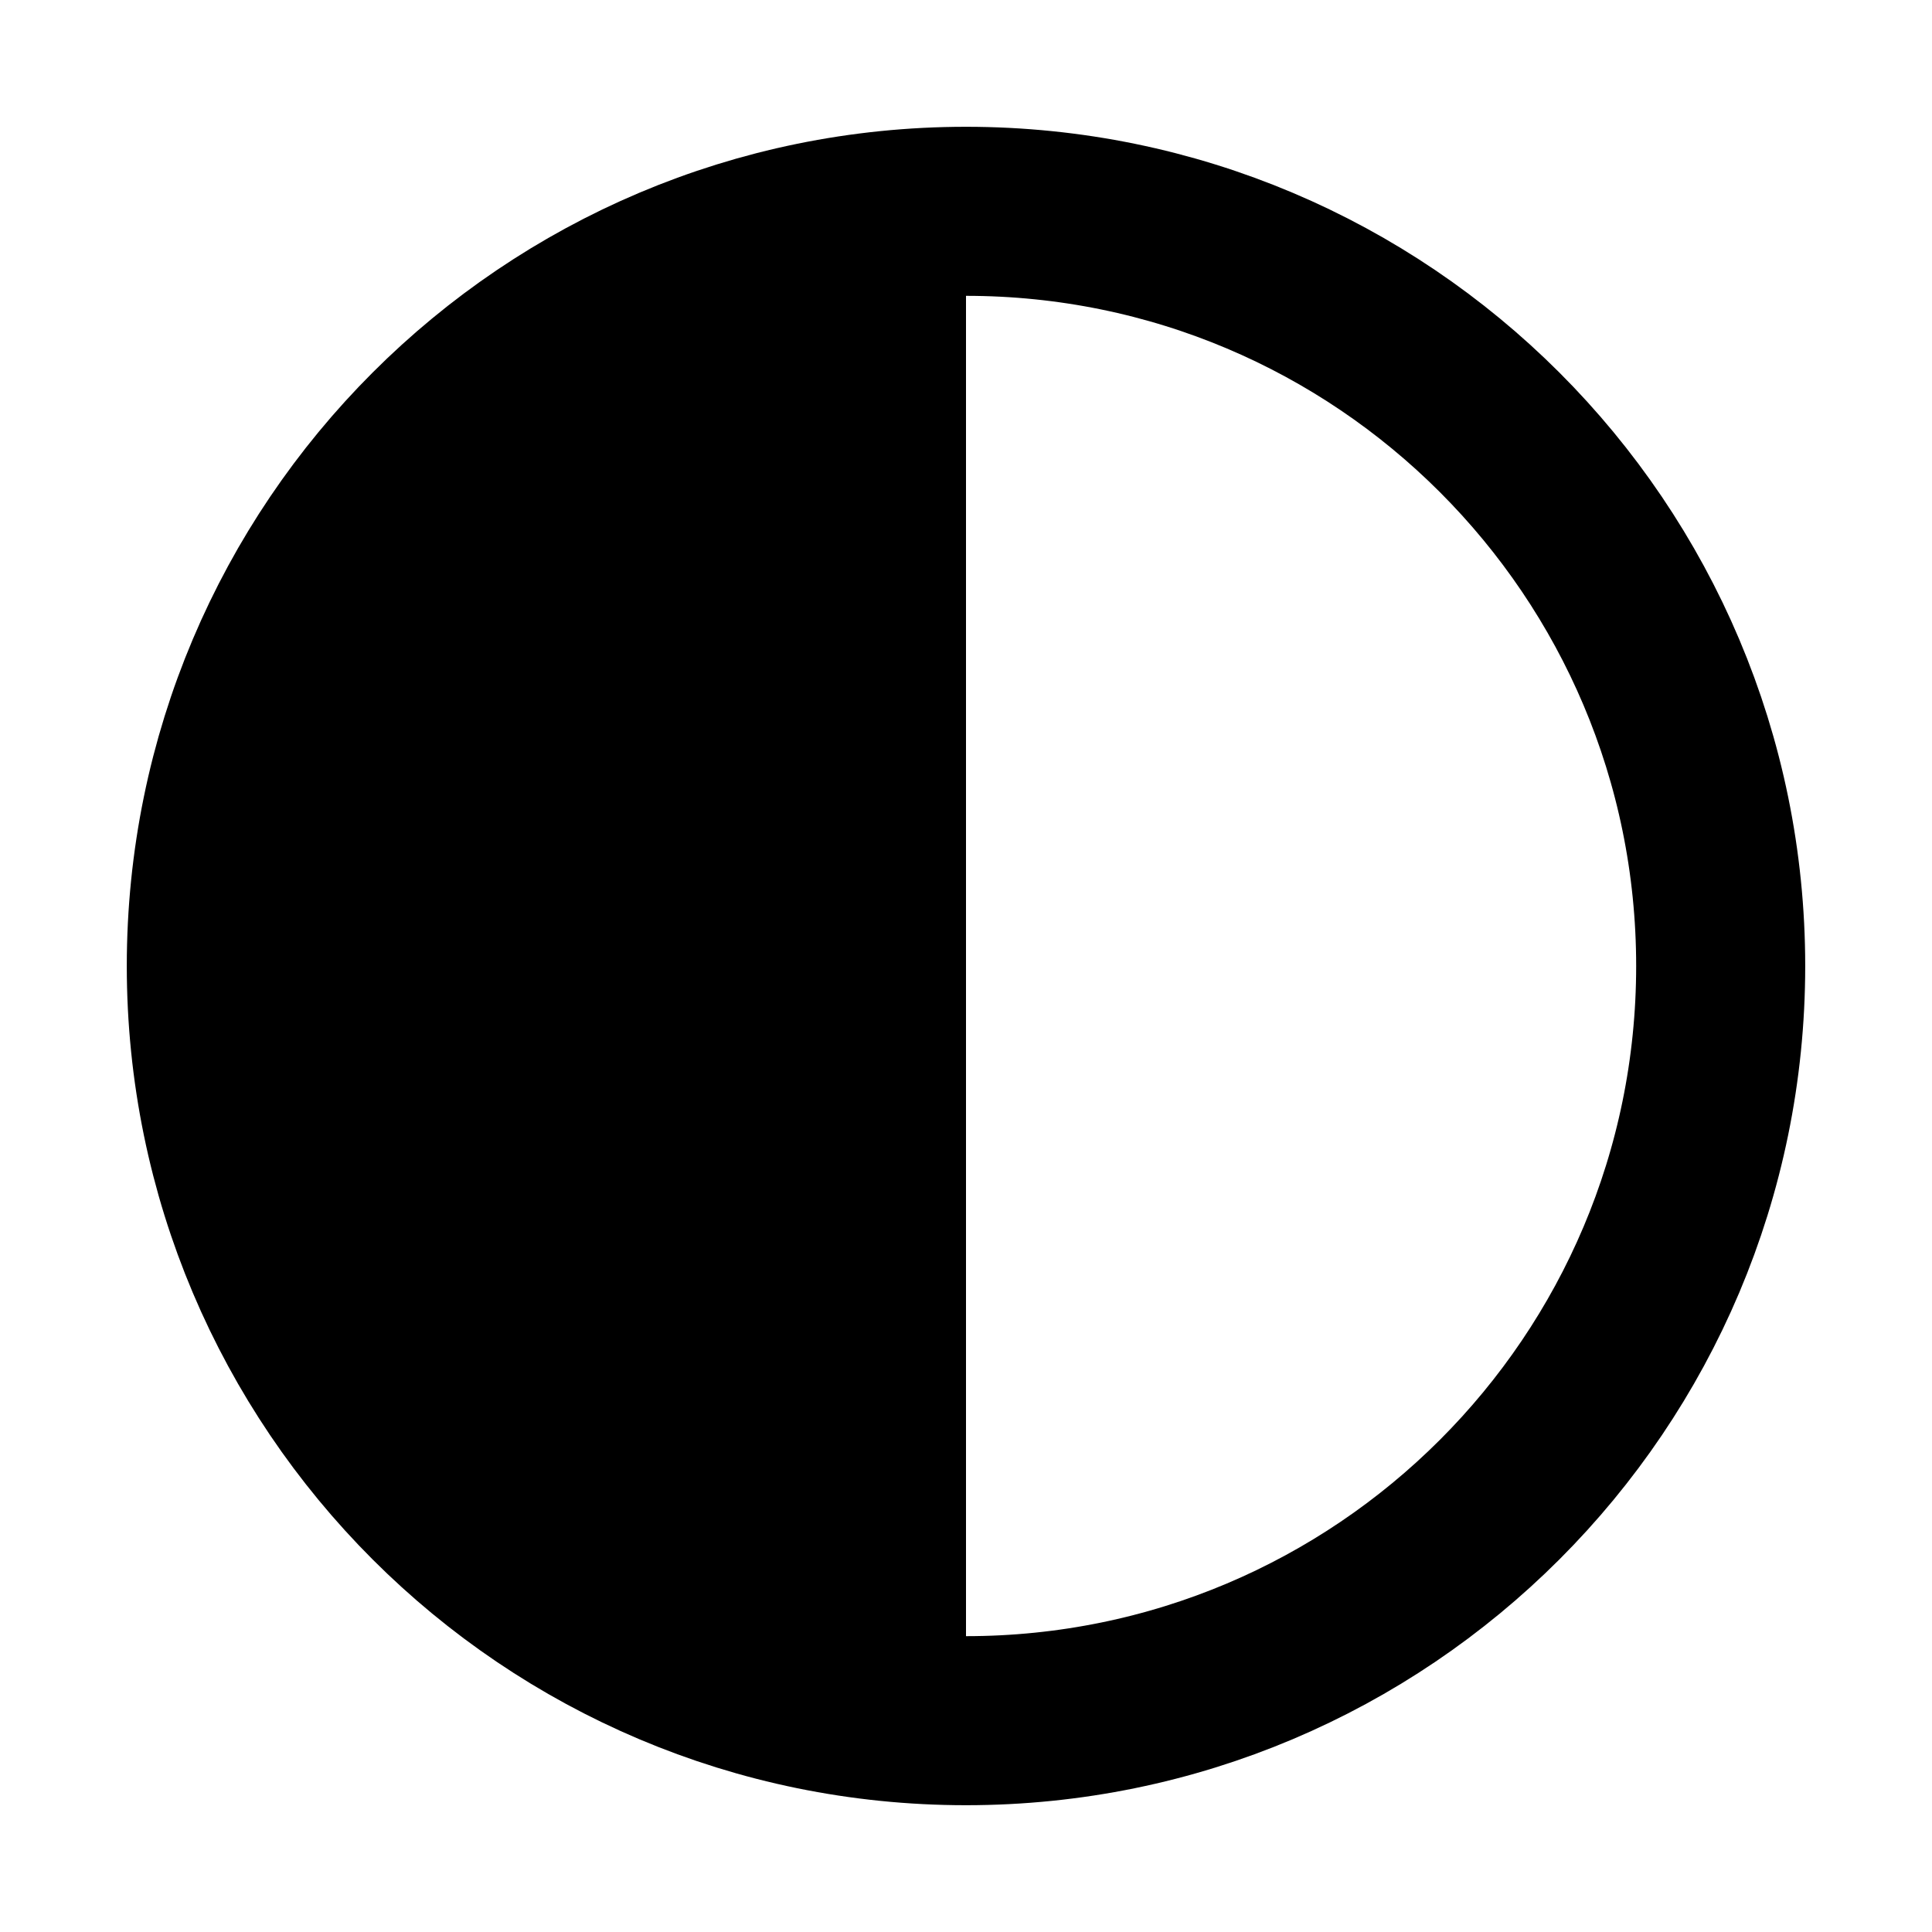
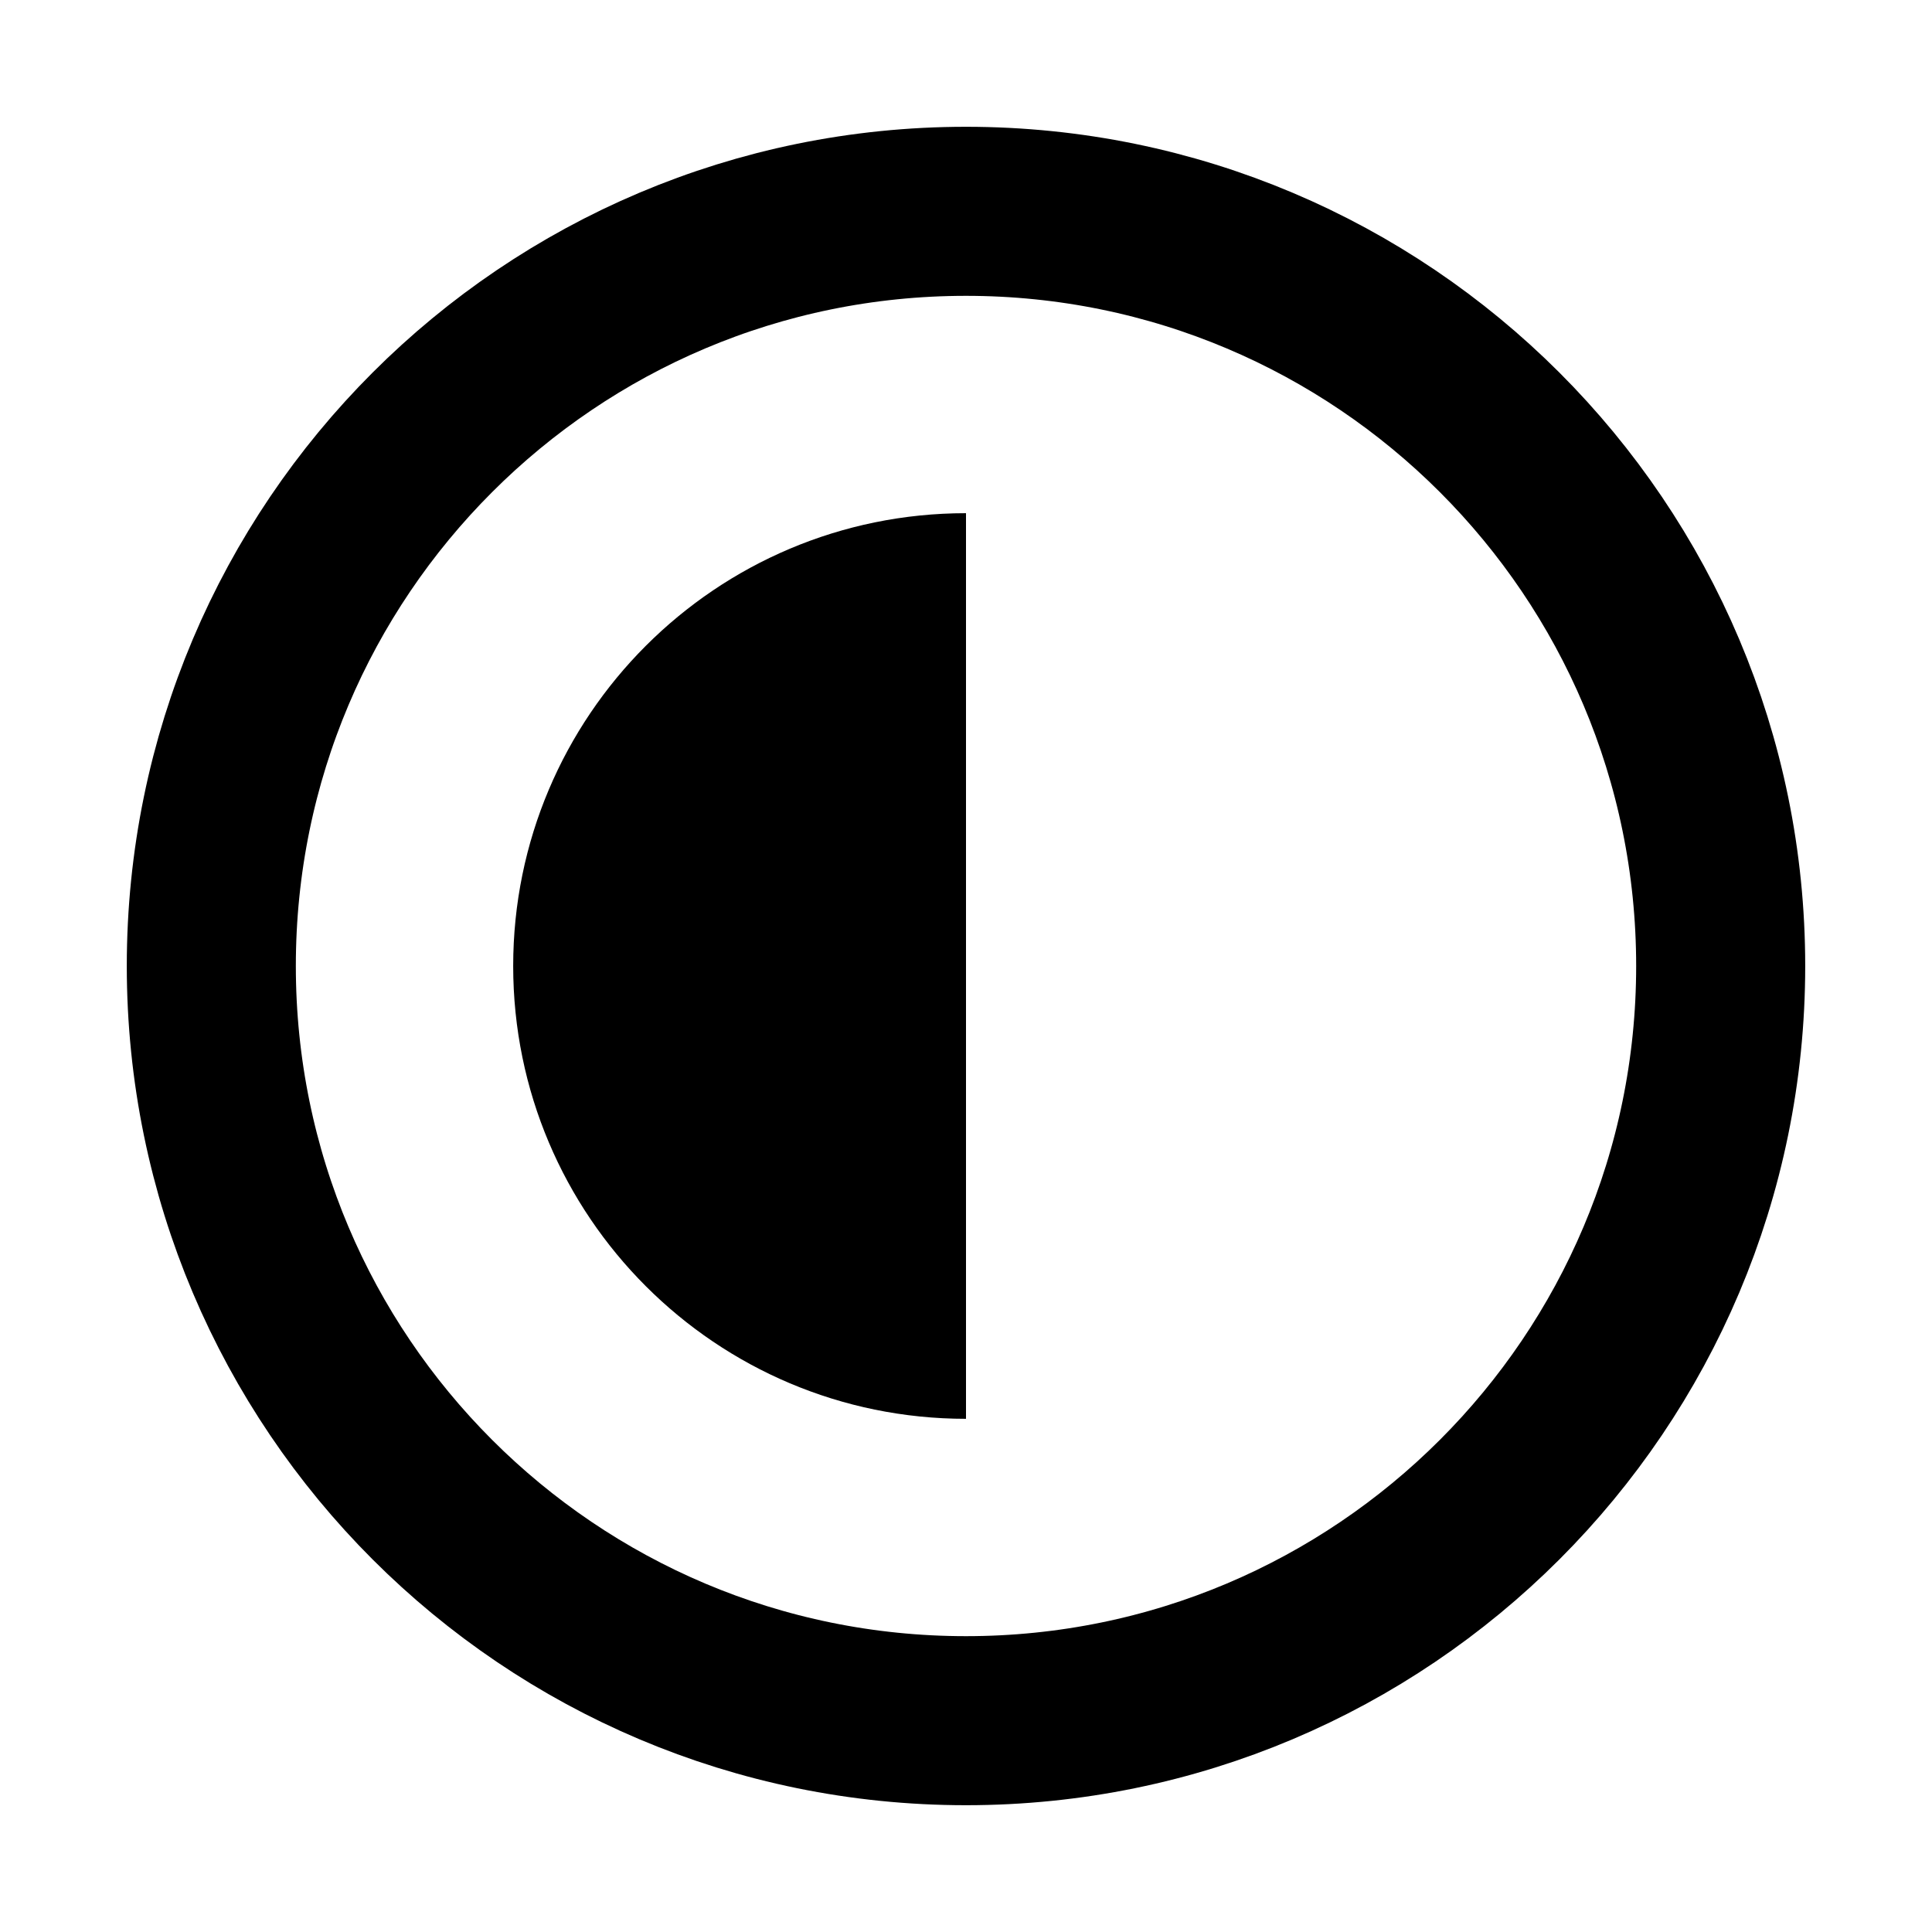
<svg xmlns="http://www.w3.org/2000/svg" viewBox="0 0 16 16">
  <circle cx="8" cy="8" r="6.25" fill="none" stroke="black" stroke-width="1.4" />
-   <path d="M8 1.75a6.25 6.25 0 0 0 0 12.5z" fill="black" />
+   <path d="M8 4.25a3.75 3.75 0 0 0 0 7.5z" fill="black" />
</svg>
